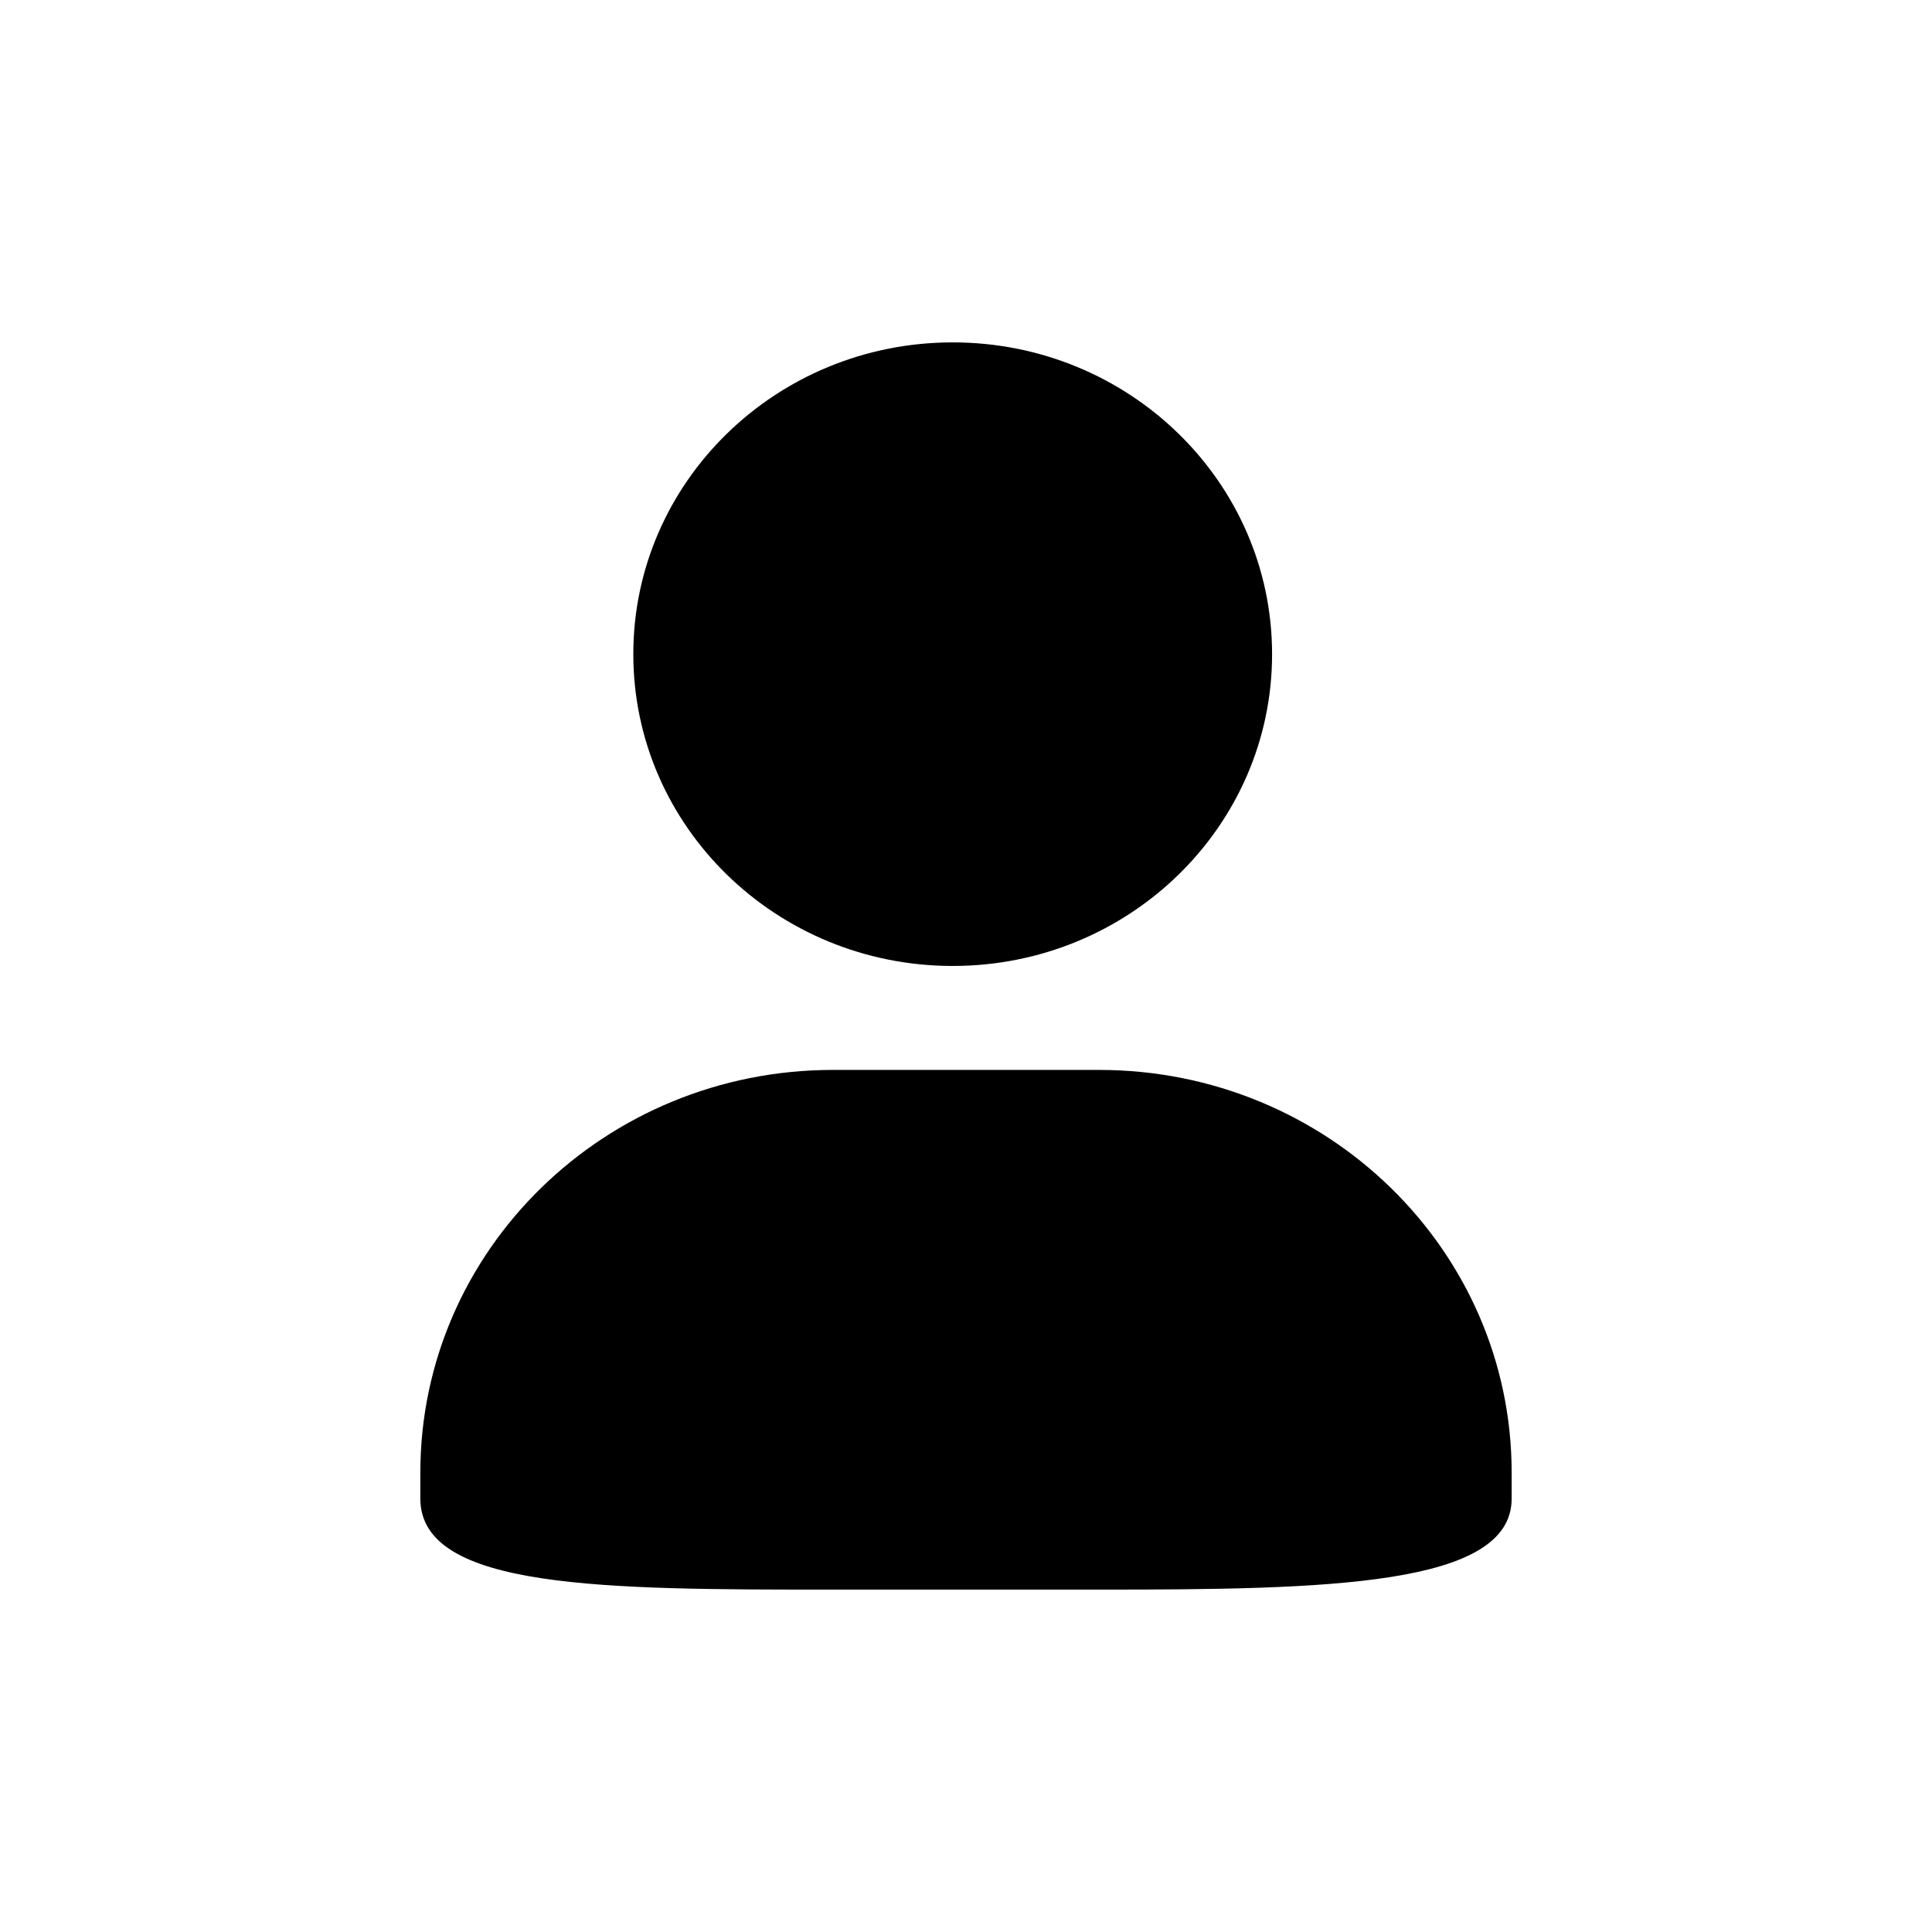
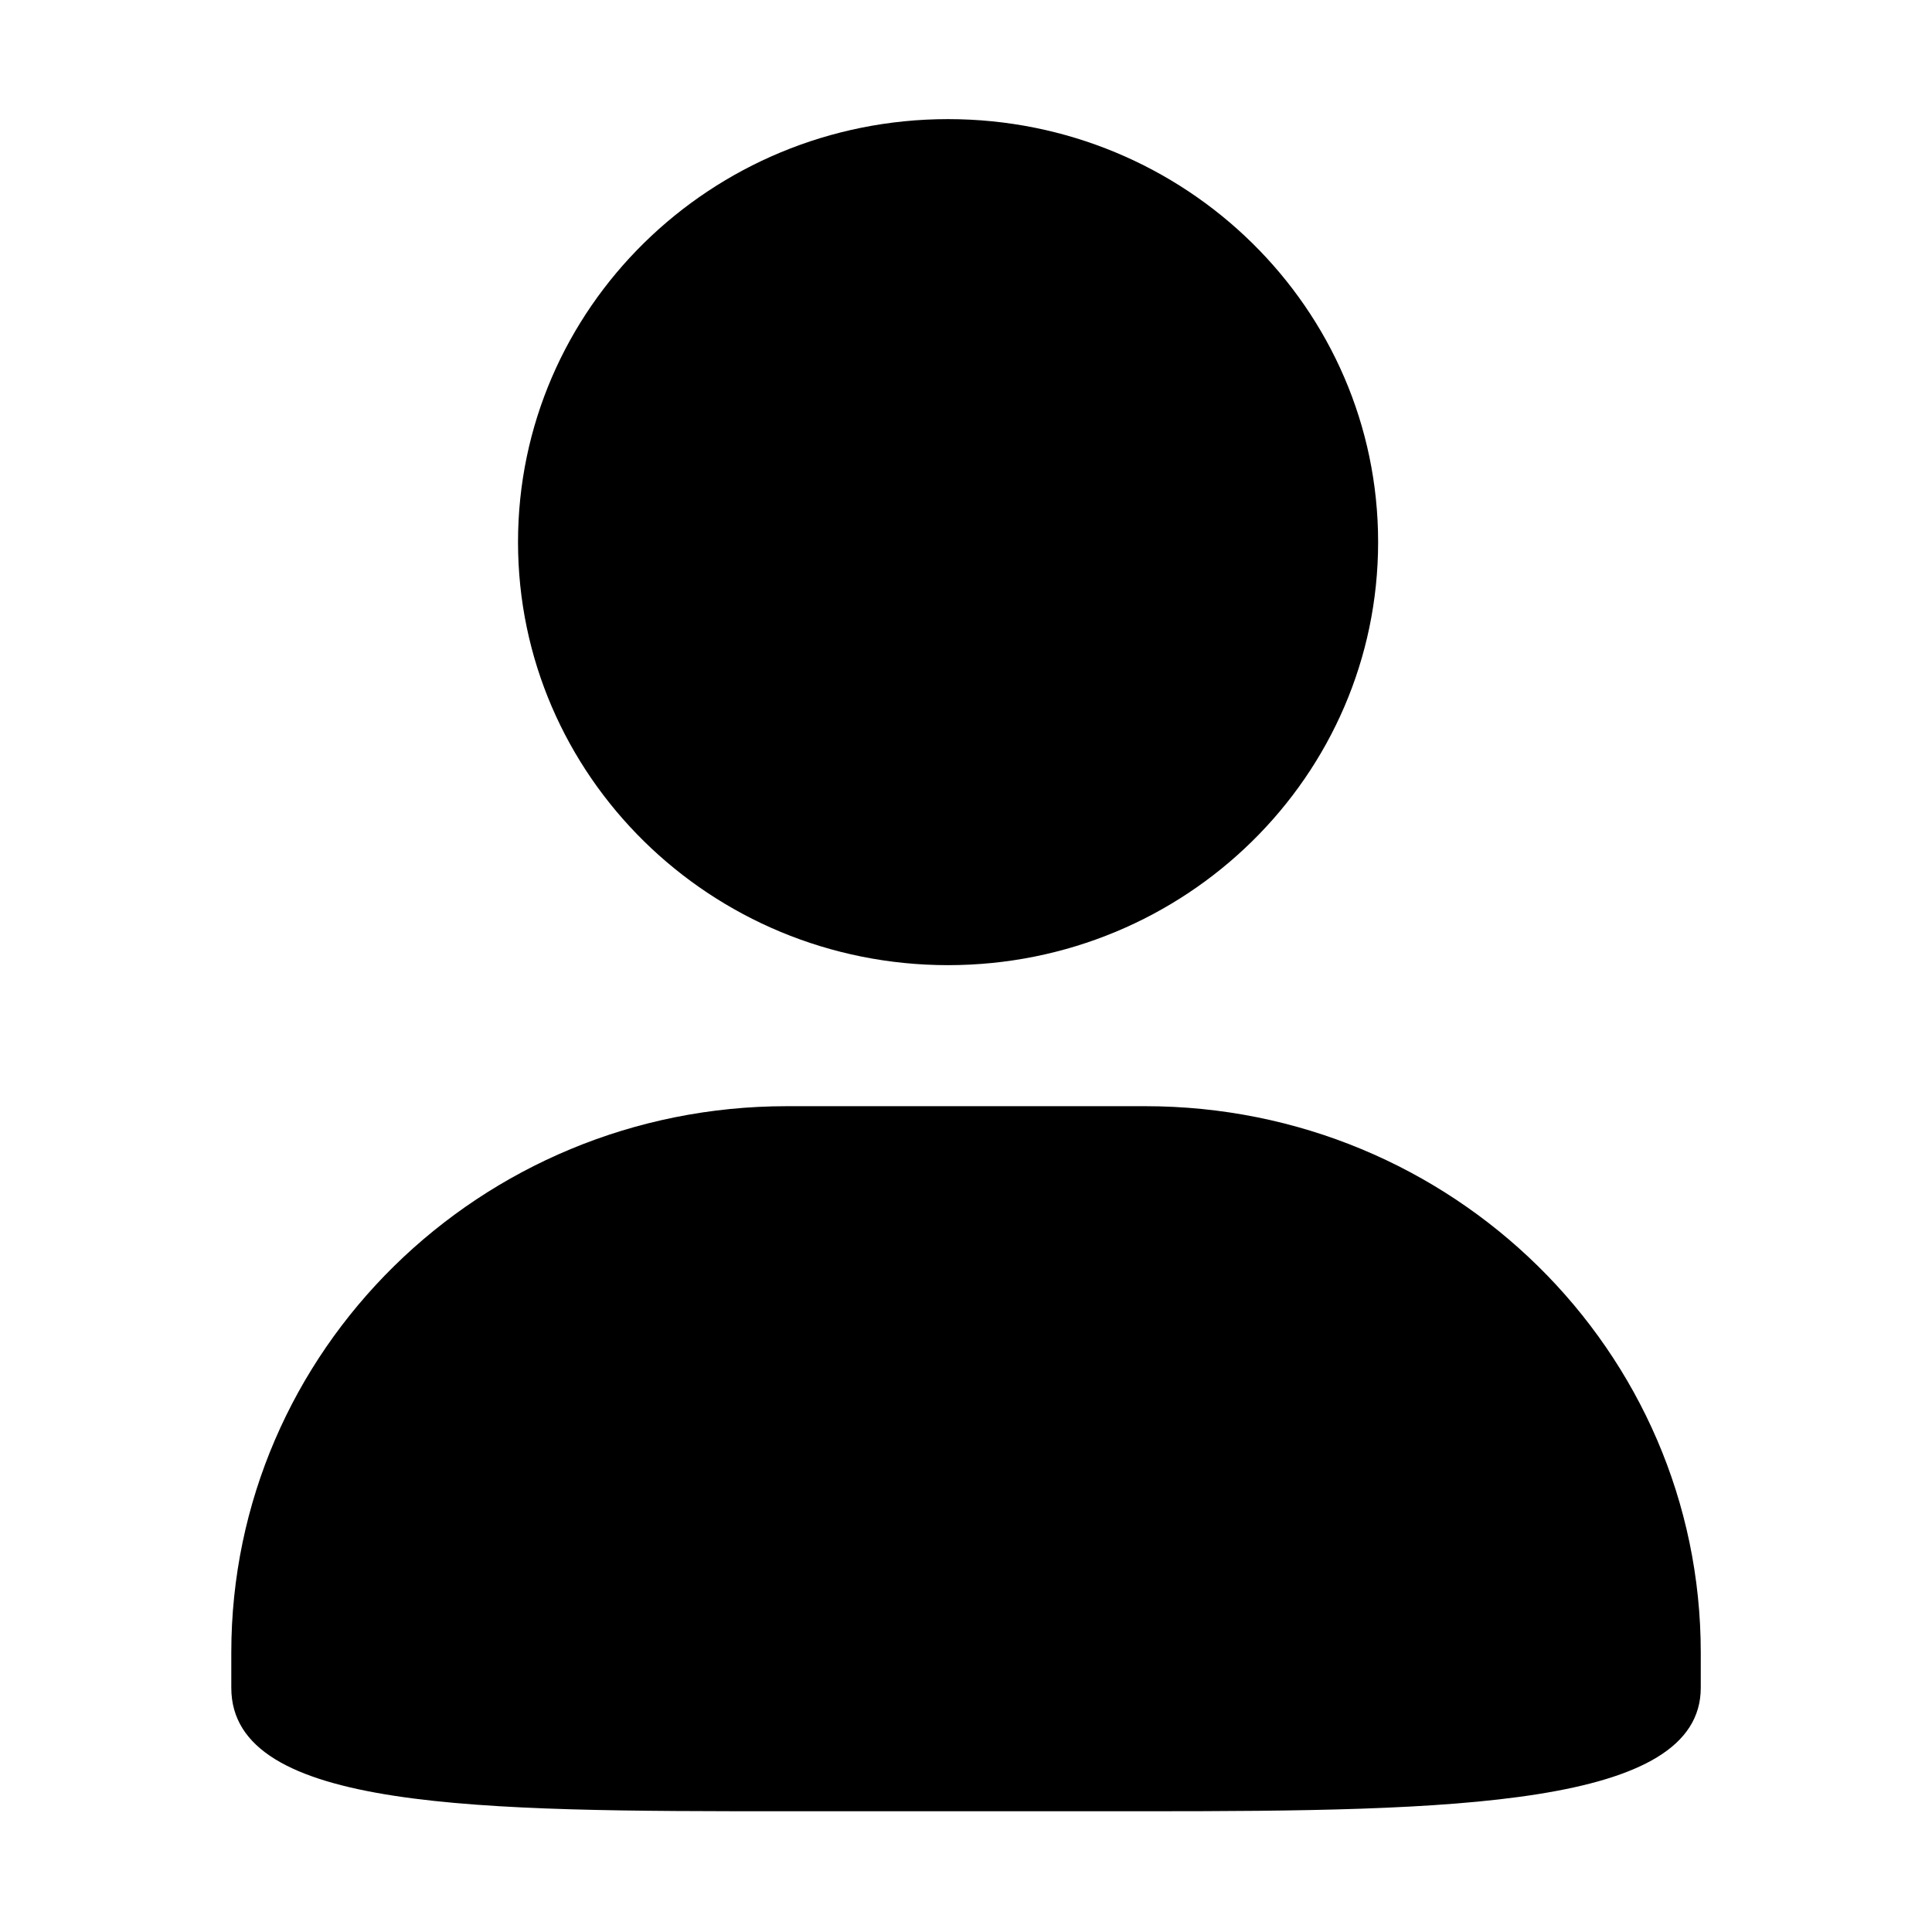
- <svg xmlns="http://www.w3.org/2000/svg" t="1503993891882" class="icon" style="" viewBox="0 0 1024 1024" version="1.1" p-id="7986" width="64" height="64">
+ <svg xmlns="http://www.w3.org/2000/svg" t="1522480164153" class="icon" style="" viewBox="0 0 1024 1024" version="1.1" p-id="1251" width="64" height="64">
  <defs>
    <style type="text/css" />
  </defs>
-   <path d="M504.951 511.98c93.49 0 169.28-74.002 169.28-165.26 0-91.276-75.79-165.248-169.28-165.248-93.486 0-169.287 73.972-169.279 165.248-0.001 91.258 75.793 165.26 169.28 165.26z m77.6 55.098H441.466c-120.767 0-218.678 95.564-218.678 213.45V794.3c0 48.183 97.911 48.229 218.678 48.229H582.55c120.754 0 218.66-1.78 218.66-48.229v-13.77c0-117.887-97.898-213.45-218.66-213.45z" p-id="7987" />
+   <path d="M502.496 63.136c125.888 0 227.936 100.384 227.936 224.192 0 123.84-102.048 224.224-227.936 224.224-125.888 0-227.936-100.384-227.936-224.224C274.56 163.488 376.64 63.136 502.496 63.136L502.496 63.136zM502.496 63.136c125.888 0 227.936 100.384 227.936 224.192 0 123.84-102.048 224.224-227.936 224.224-125.888 0-227.936-100.384-227.936-224.224C274.56 163.488 376.64 63.136 502.496 63.136L502.496 63.136zM417.024 586.304l189.984 0c162.624 0 294.432 129.632 294.432 289.6l0 18.656c0 63.04-131.84 65.44-294.432 65.44l-189.984 0c-162.624 0-294.432-0.096-294.432-65.44l0-18.656C122.592 715.936 254.4 586.304 417.024 586.304L417.024 586.304zM417.024 586.304" p-id="1252" />
</svg>
